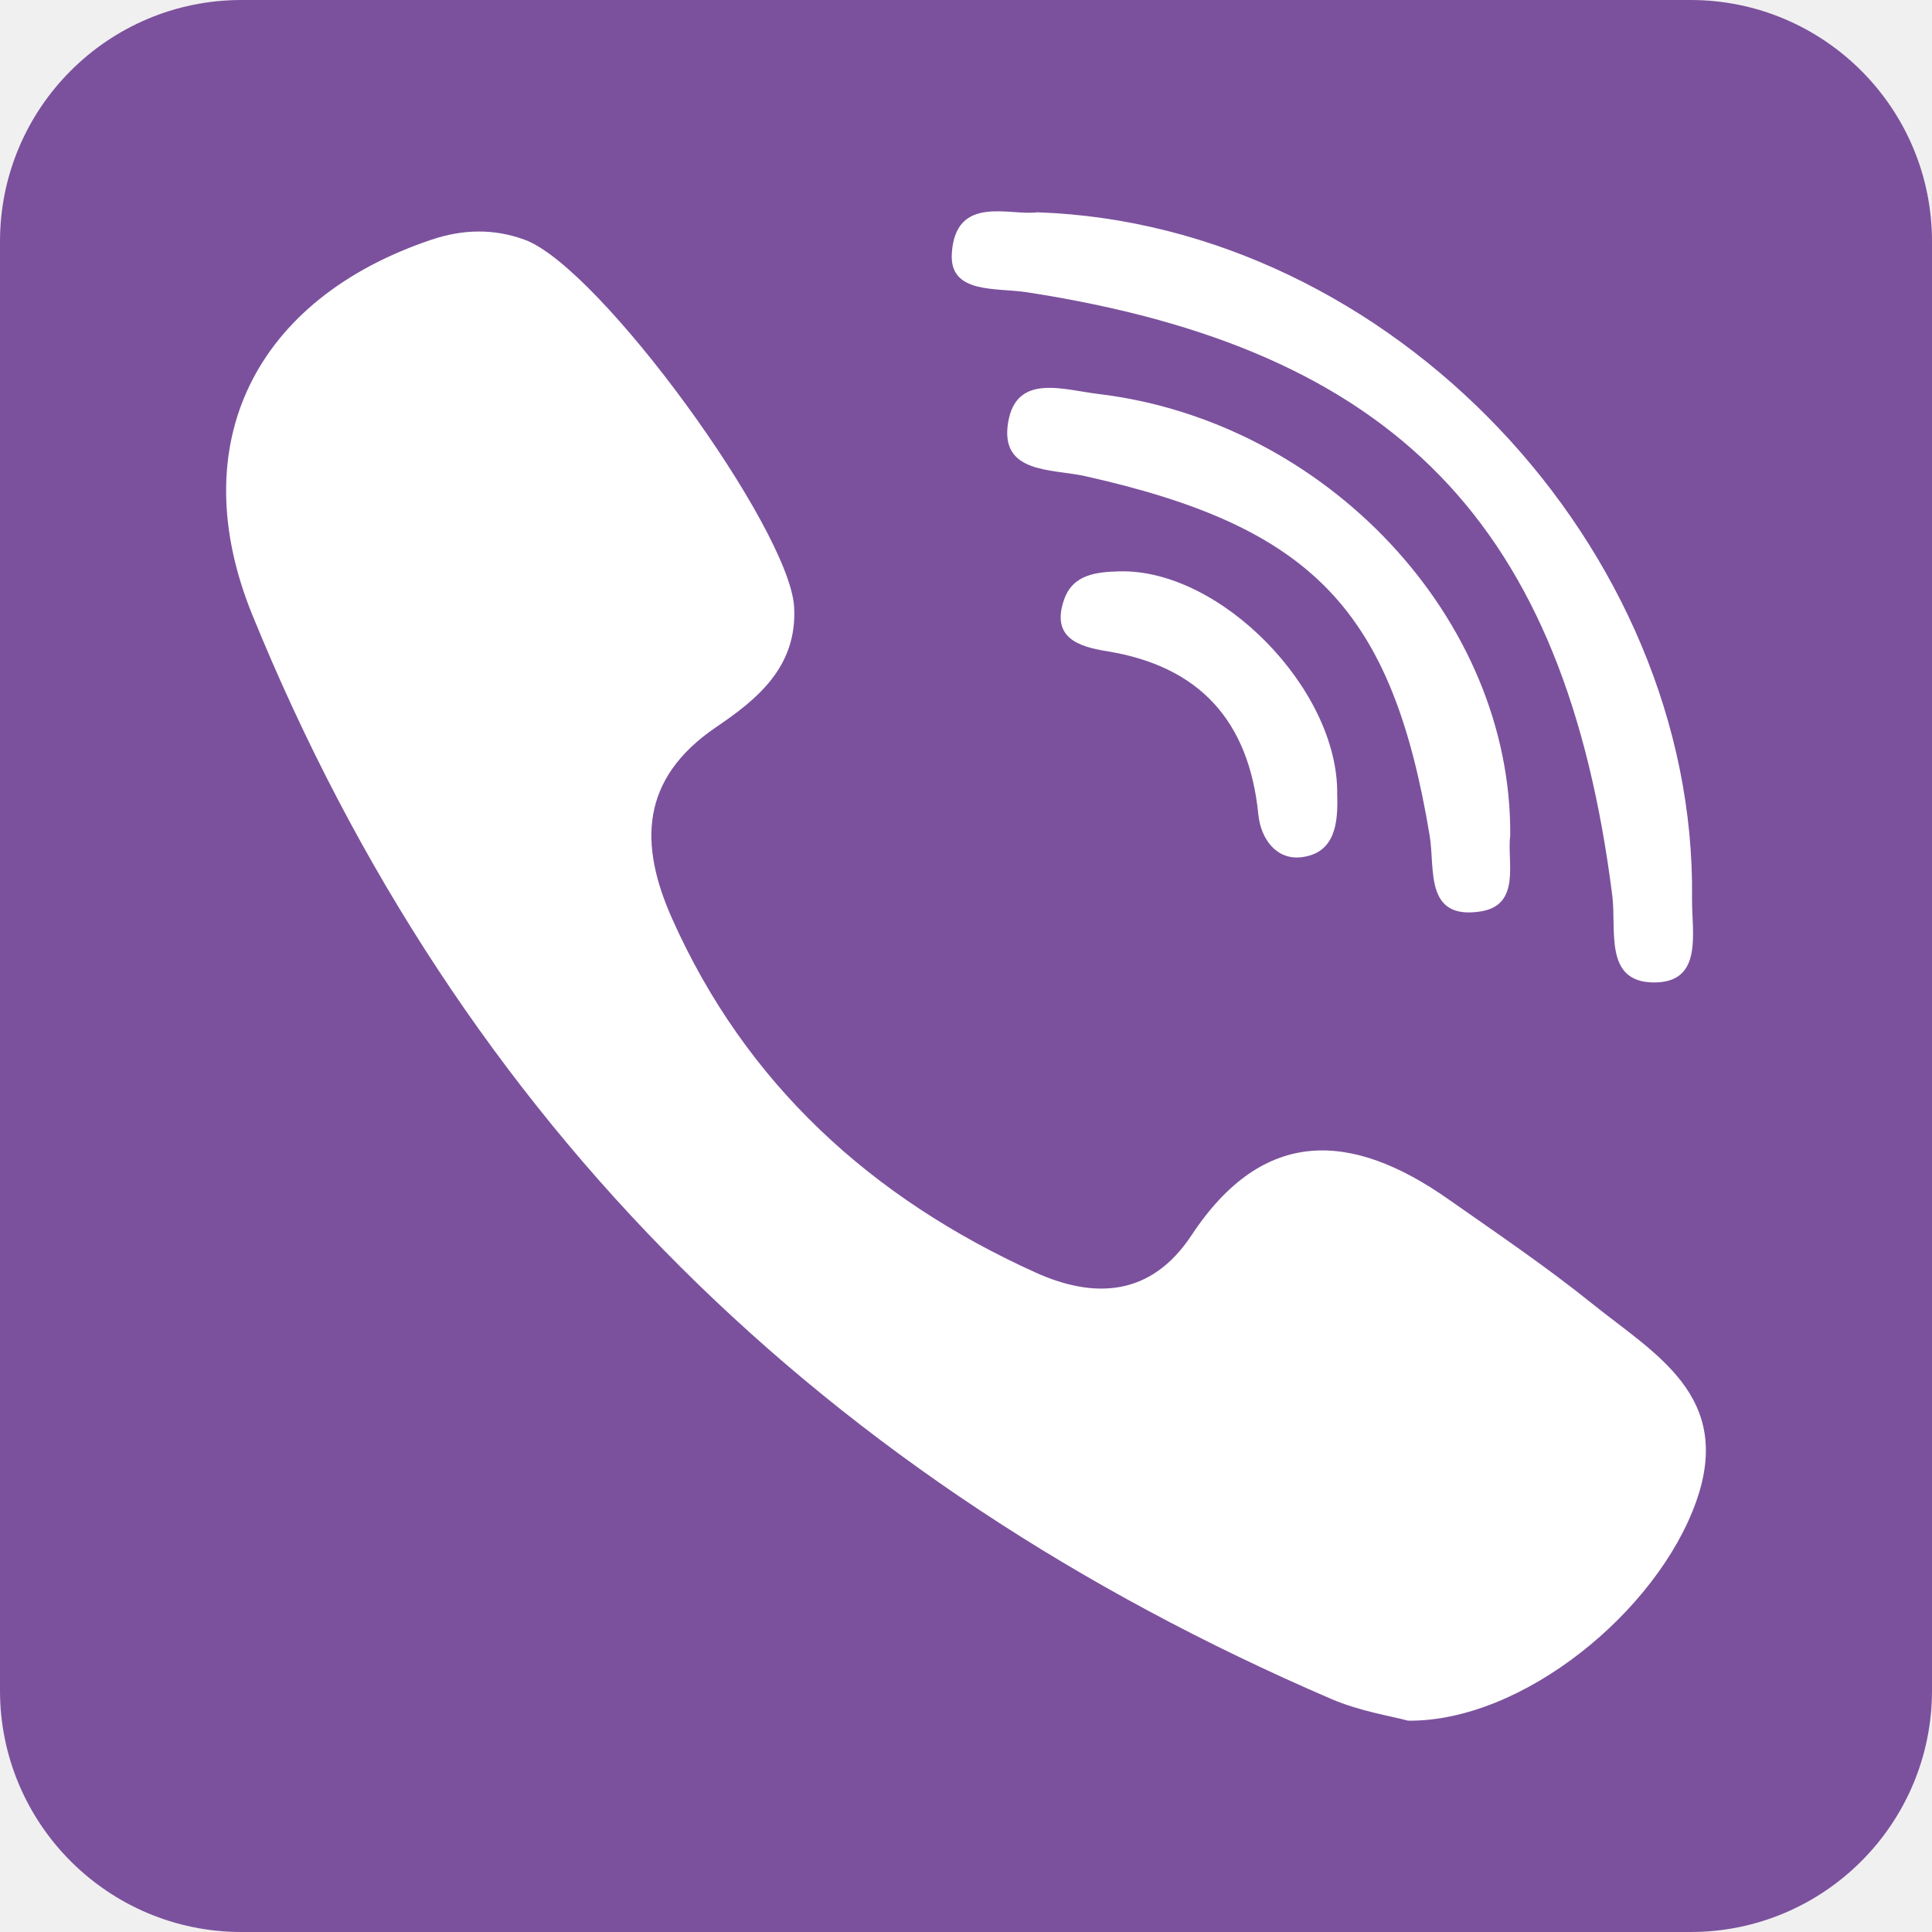
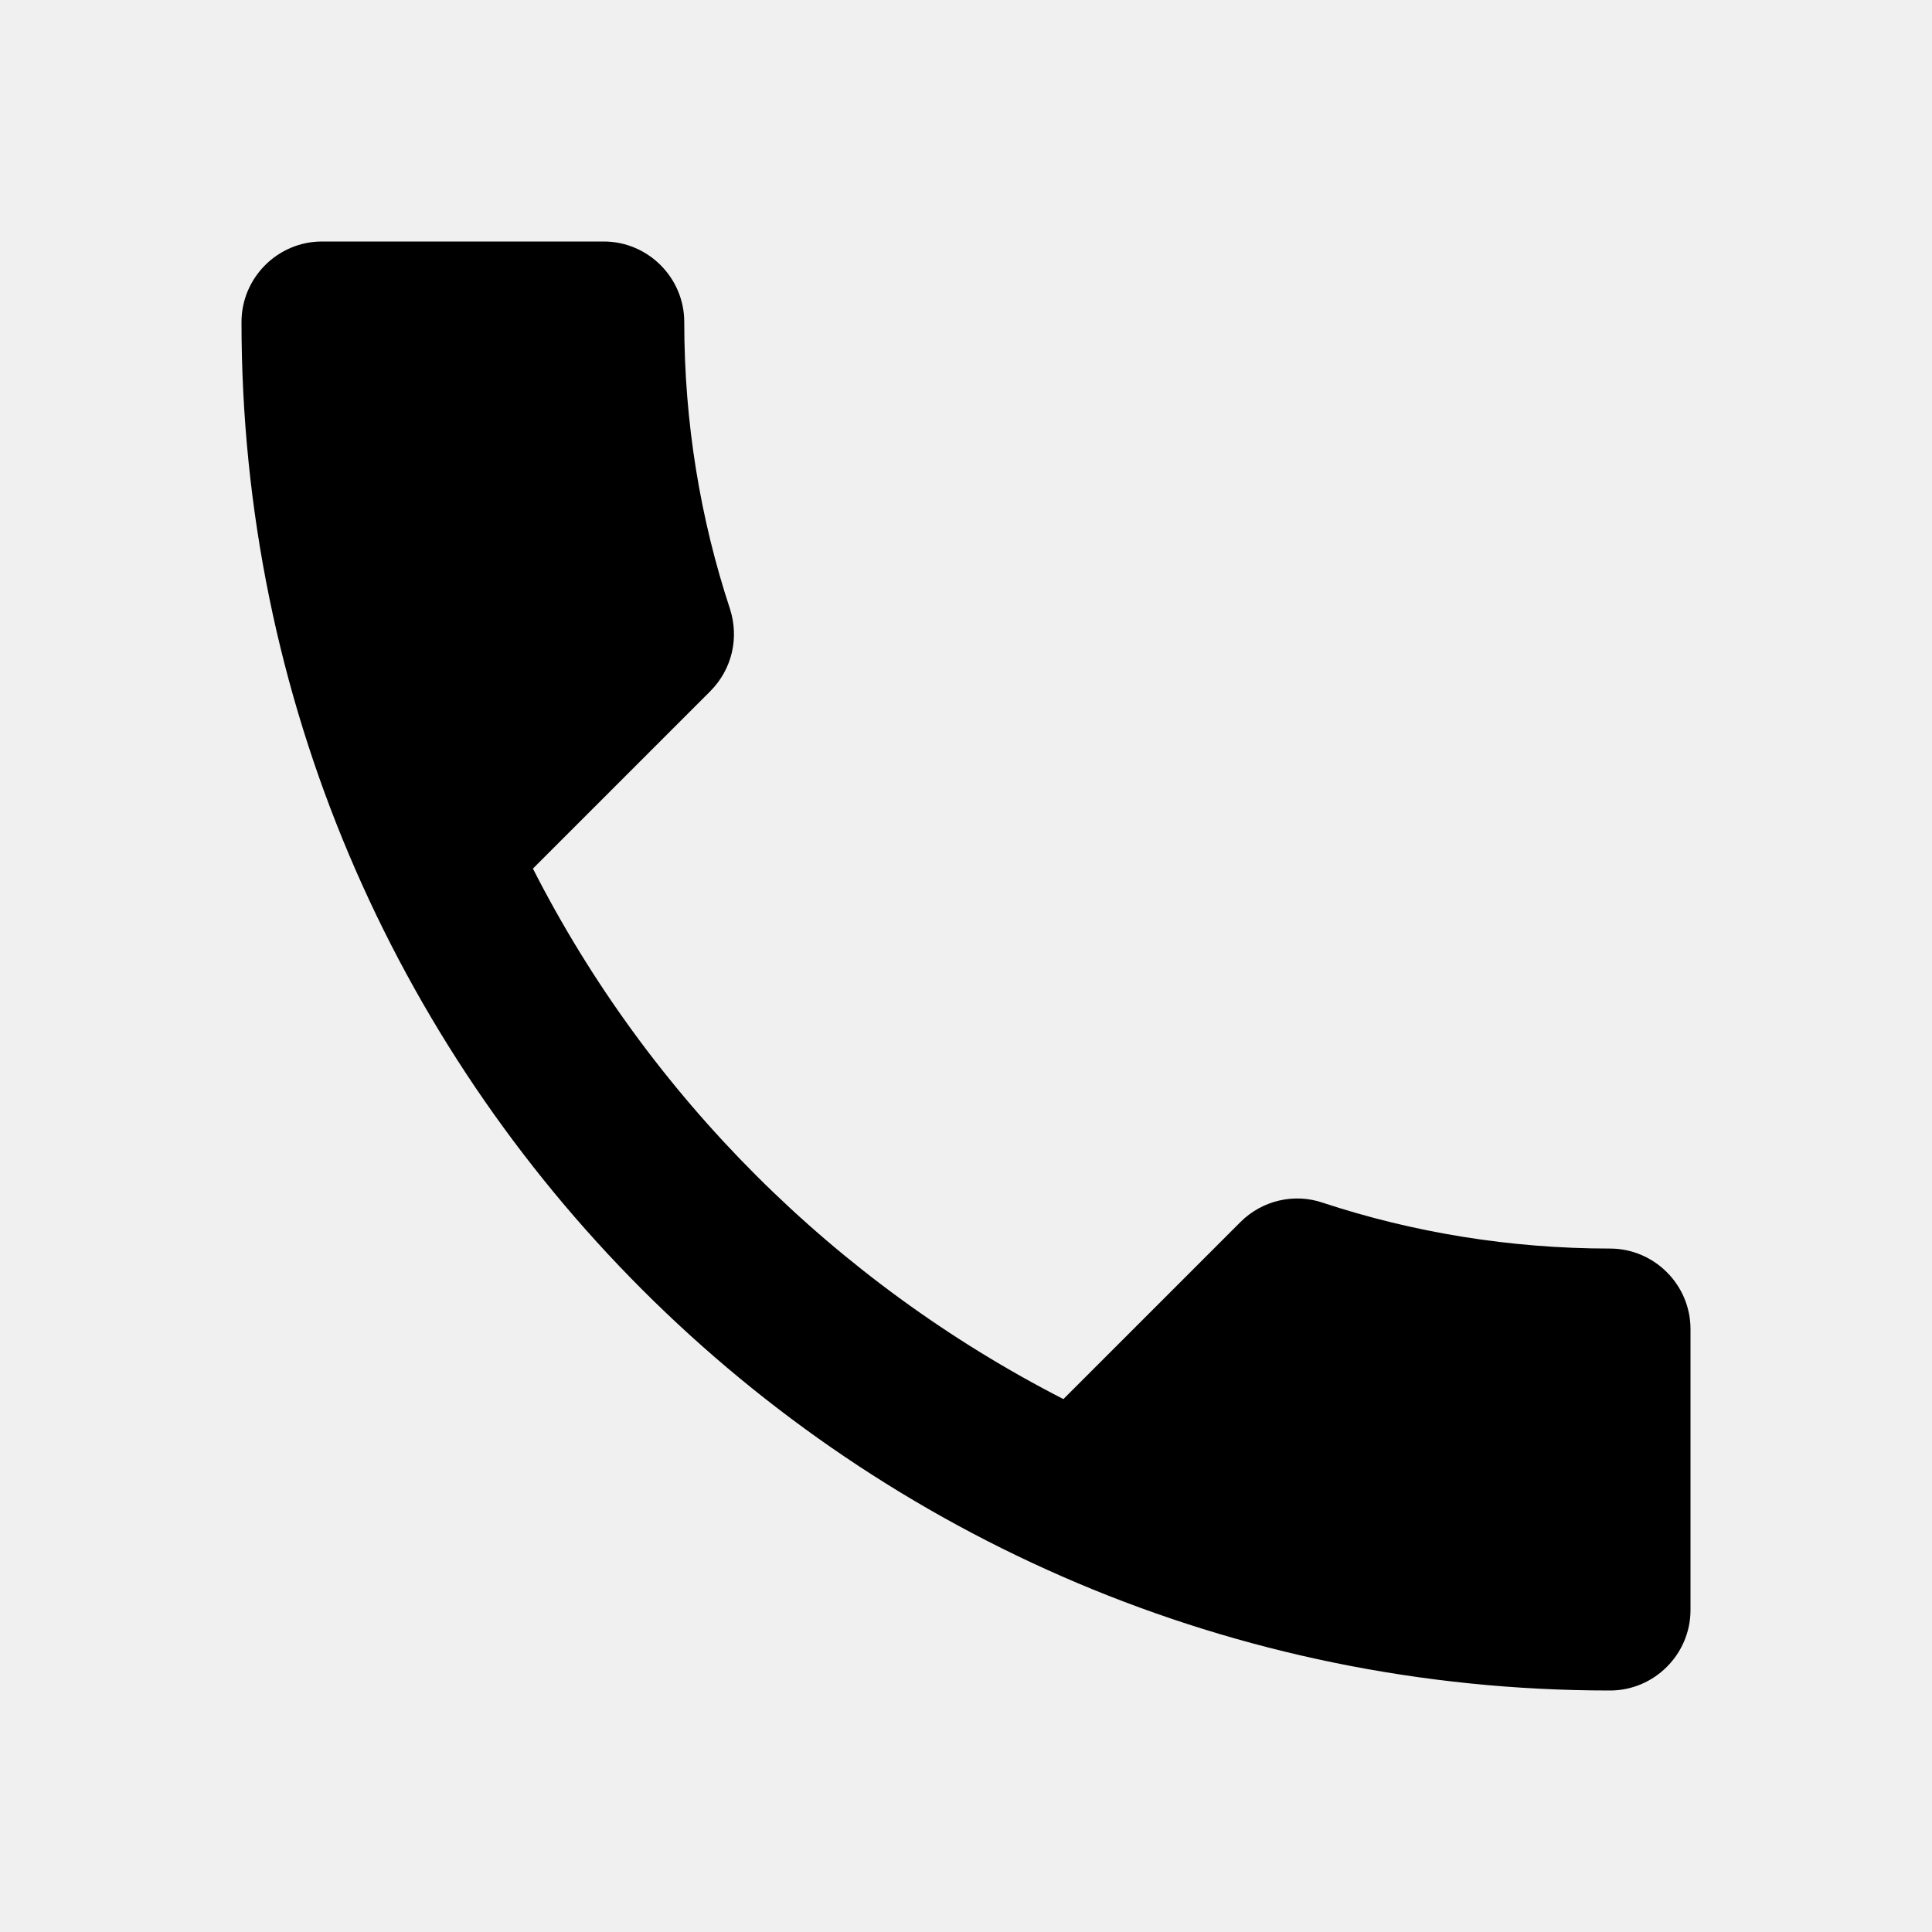
- <svg xmlns="http://www.w3.org/2000/svg" height="100%" id="Layer_1" version="1.1" viewBox="0 0 512 512" width="100%" xml:space="preserve">
-   <defs id="defs12" />
-   <g id="g4780">
-     <rect height="512" id="rect2987" rx="64" ry="64" style="fill:#7b519d;fill-opacity:1;fill-rule:nonzero;stroke:none" width="512" x="0" y="0" />
-     <g id="g15" transform="matrix(1.452588,0,0,1.452588,-115.1796,-97.14789)">
-       <path d="m 369.75,304.701 c -8.397,-6.76 -17.371,-12.828 -26.204,-19.027 -17.617,-12.373 -33.73,-13.334 -46.876,6.572 -7.382,11.176 -17.716,11.665 -28.521,6.762 -29.789,-13.506 -52.791,-34.318 -66.265,-64.595 -5.96,-13.395 -5.882,-25.405 8.064,-34.879 7.383,-5.01 14.822,-10.939 14.227,-21.887 -0.777,-14.275 -35.437,-61.981 -49.124,-67.016 -5.664,-2.084 -11.304,-1.949 -17.066,-0.012 -32.095,10.793 -45.388,37.188 -32.657,68.441 37.98,93.242 104.82,158.154 196.828,197.773 5.245,2.256 11.073,3.158 14.024,3.967 20.947,0.211 45.486,-19.971 52.573,-40 6.823,-19.269 -7.597,-26.918 -19.003,-36.099 z" id="path17-6" style="fill:#ffffff;fill-rule:evenodd" />
-       <path d="m 266.586,120.19 c 67.264,10.344 98.285,42.328 106.851,110.076 0.794,6.258 -1.537,15.674 7.391,15.848 9.331,0.178 7.083,-9.099 7.161,-15.363 0.789,-63.806 -54.846,-122.957 -119.458,-125.138 -4.875,0.701 -14.962,-3.362 -15.591,7.564 -0.419,7.367 8.073,6.156 13.646,7.013 z" id="path19-1" style="fill:#ffffff;fill-rule:evenodd" />
-       <path d="m 279.743,138.766 c -6.47,-0.779 -15.011,-3.828 -16.523,5.15 -1.578,9.422 7.941,8.465 14.058,9.834 41.544,9.285 56.009,24.406 62.849,65.615 0.999,6.008 -0.986,15.359 9.224,13.809 7.567,-1.152 4.834,-9.168 5.467,-13.85 0.335,-39.563 -33.567,-75.574 -75.075,-80.558 z" id="path21-2" style="fill:#ffffff;fill-rule:evenodd" />
-       <path d="m 283.558,171.118 c -4.319,0.107 -8.558,0.574 -10.145,5.189 -2.384,6.898 2.631,8.543 7.736,9.363 17.042,2.736 26.011,12.785 27.713,29.779 0.46,4.613 3.387,8.35 7.843,7.824 6.174,-0.736 6.732,-6.232 6.543,-11.451 0.305,-19.093 -21.275,-41.161 -39.69,-40.704 z" id="path23" style="fill:#ffffff;fill-rule:evenodd" />
-     </g>
-   </g>
+ <svg xmlns="http://www.w3.org/2000/svg" fill="#000000" height="24" viewBox="0 0 24 24" width="24">
+   <path d="M0 0h24v24H0z" fill="none" />
+   <path d="M6.62 10.79c1.44 2.83 3.76 5.14 6.59 6.59l2.2-2.2c.27-.27.67-.36 1.02-.24 1.12.37 2.33.57 3.57.57.55 0 1 .45 1 1V20c0 .55-.45 1-1 1-9.39 0-17-7.61-17-17 0-.55.45-1 1-1h3.5c.55 0 1 .45 1 1 0 1.25.2 2.45.57 3.57.11.35.03.74-.25 1.02l-2.2 2.2z" />
</svg>
